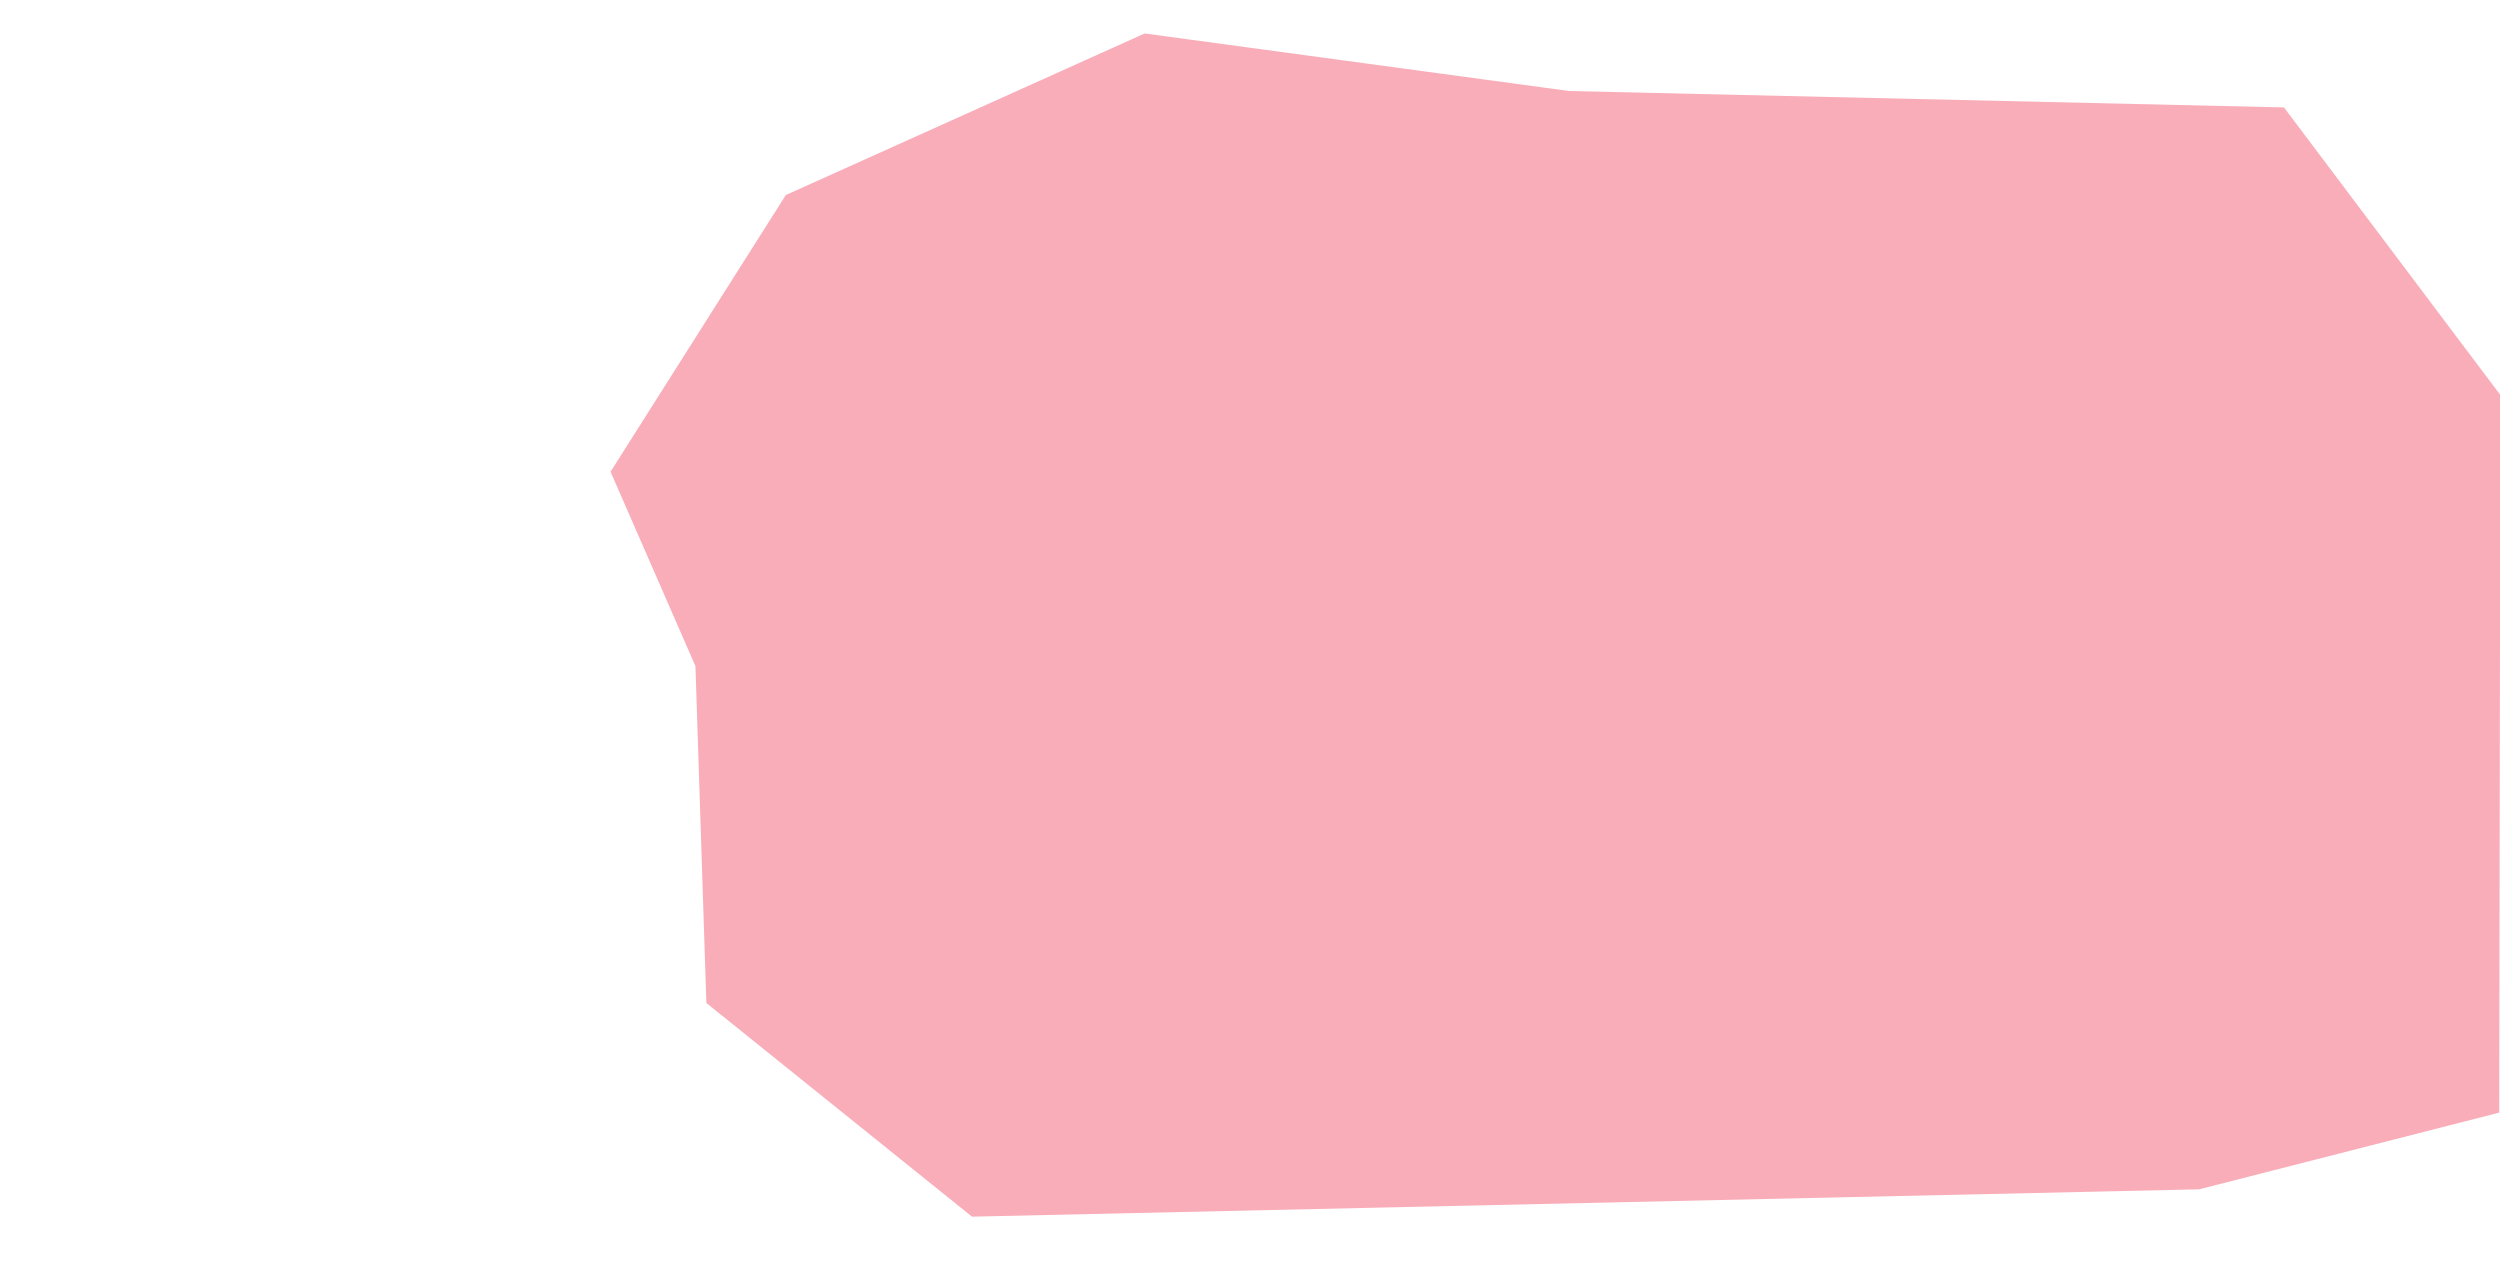
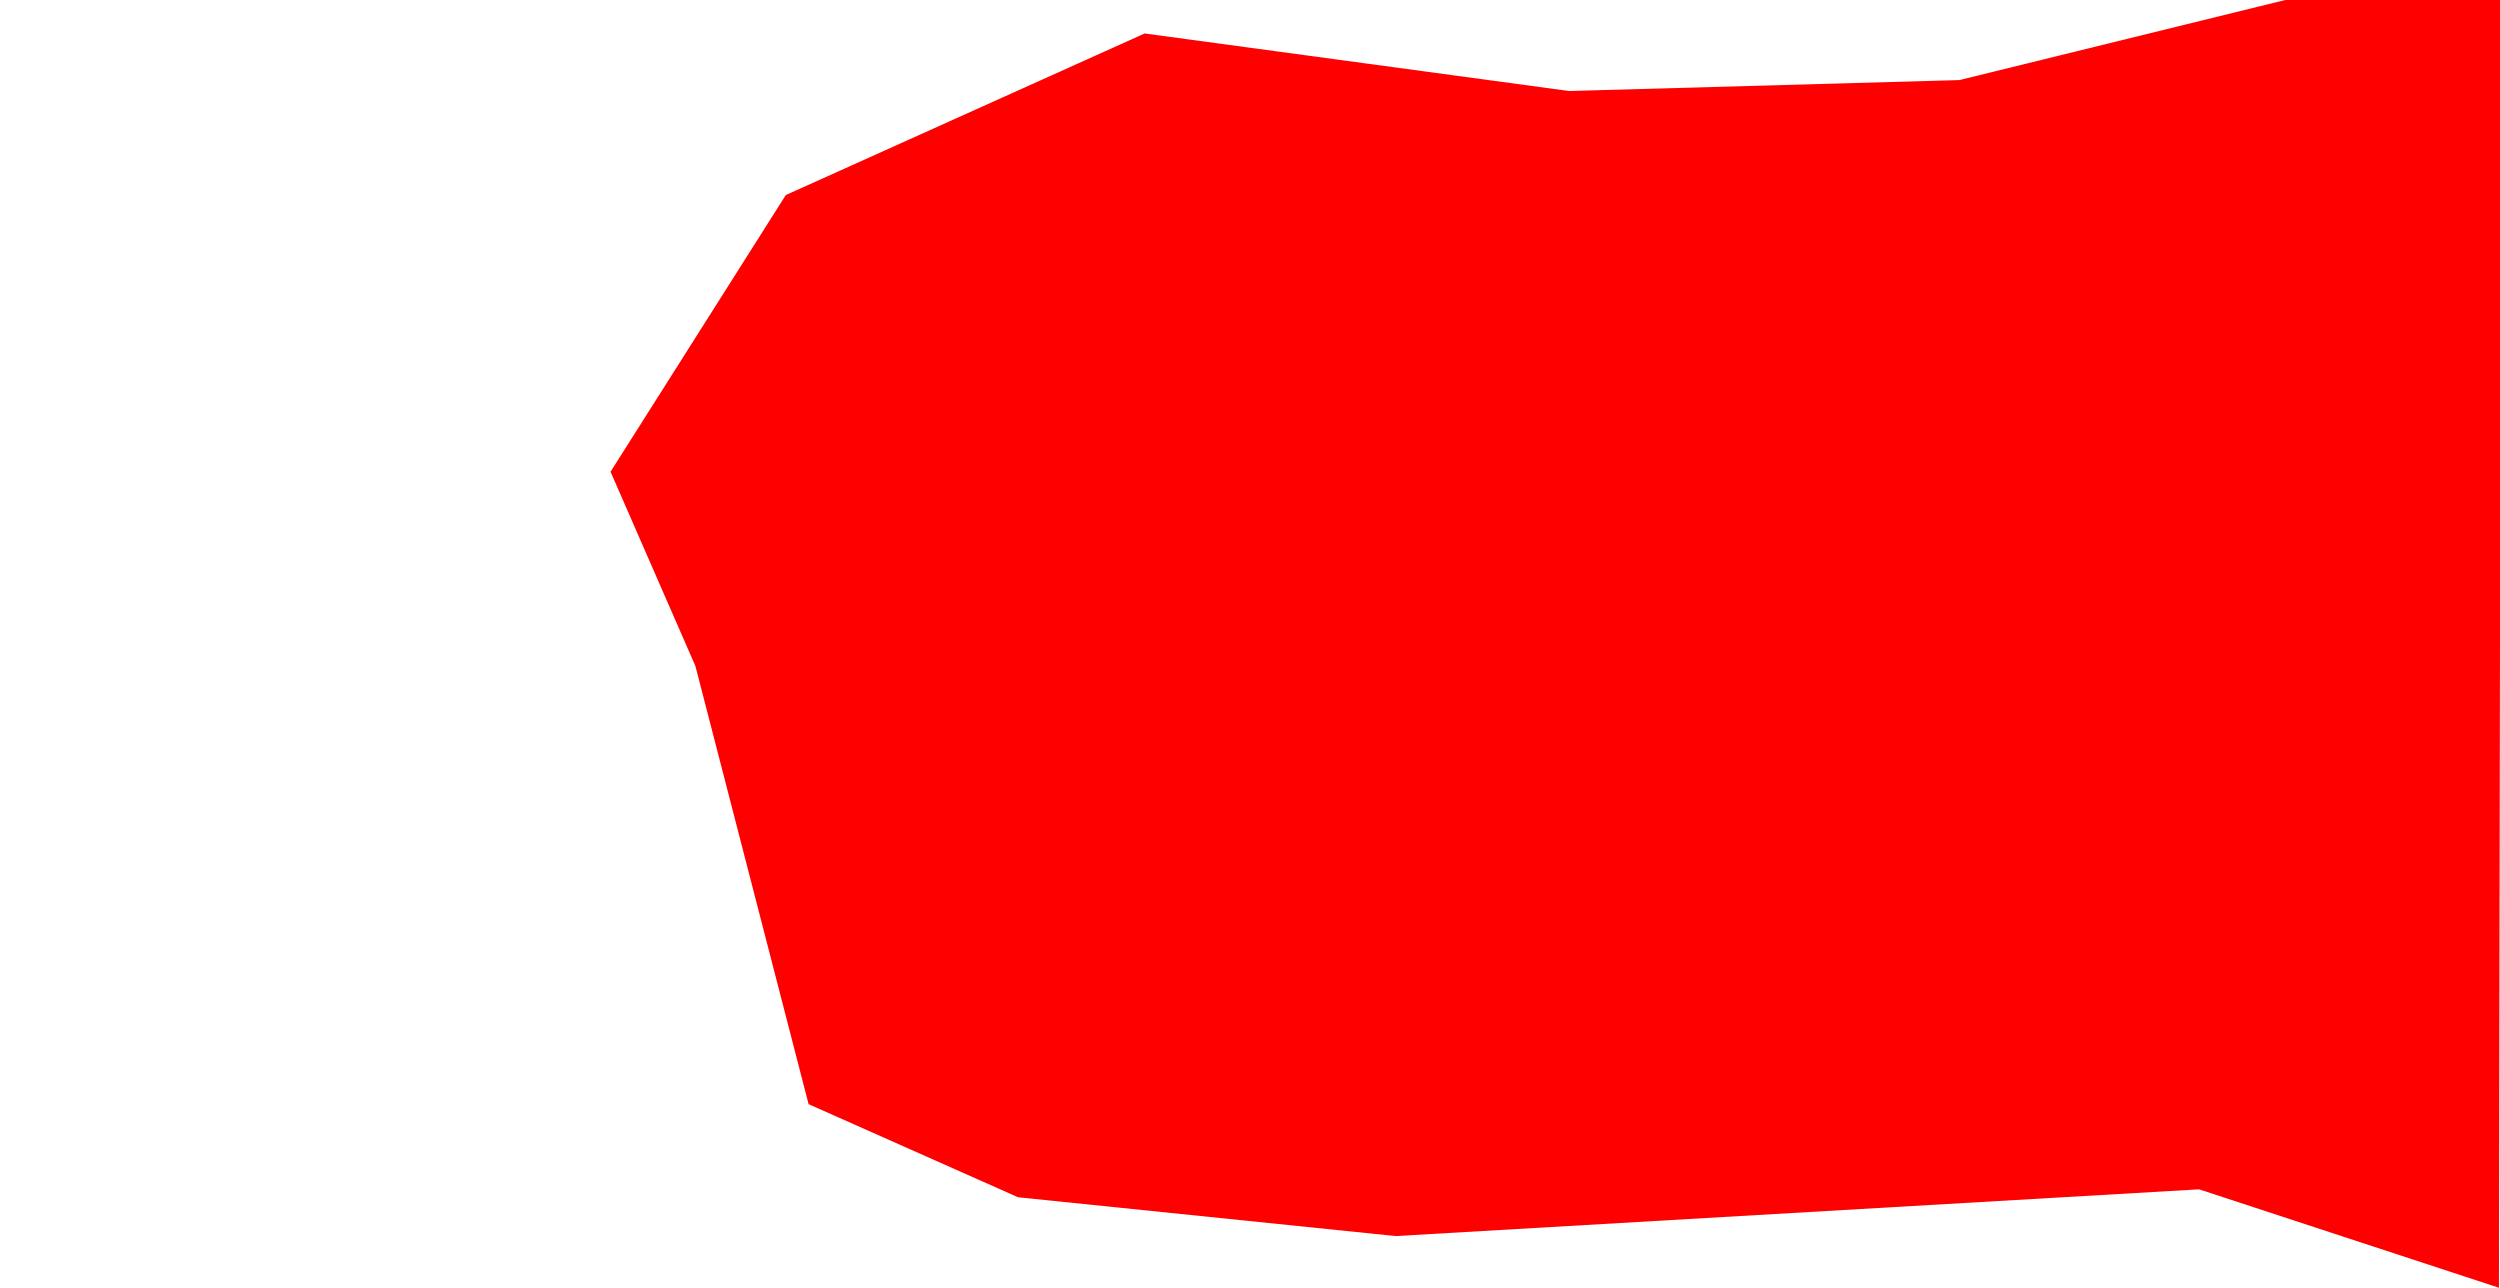
<svg xmlns="http://www.w3.org/2000/svg" version="1.1" id="Layer_1" x="0px" y="0px" viewBox="0 0 1920 989" style="enable-background:new 0 0 1920 989;" xml:space="preserve">
  <style type="text/css">
- 	.st0{fill:#F9ADB9;}
+ 	.st0{fill:#FF0000;}
</style>
-   <path id="shape_másolat_19" class="st0" d="M603.5,149.8L879.1,25.7l326,44.2l549,12.6l166.2,220.9l-0.9,551.1l-230.5,58.9  l-942.4,21l-204-164.1l-8.4-258.7l-65.2-149.3L603.5,149.8z" />
+   <path id="shape_másolat_19" class="st0" d="M603.5,149.8L879.1,25.7l326,44.2l299.7-8.4L1755.1,0h165.7l-1.6,989l-230.3-75.6  l-617,35.9l-290-29.8L621,848l-86.9-336.4l-65.2-149.3L603.5,149.8z" />
</svg>
